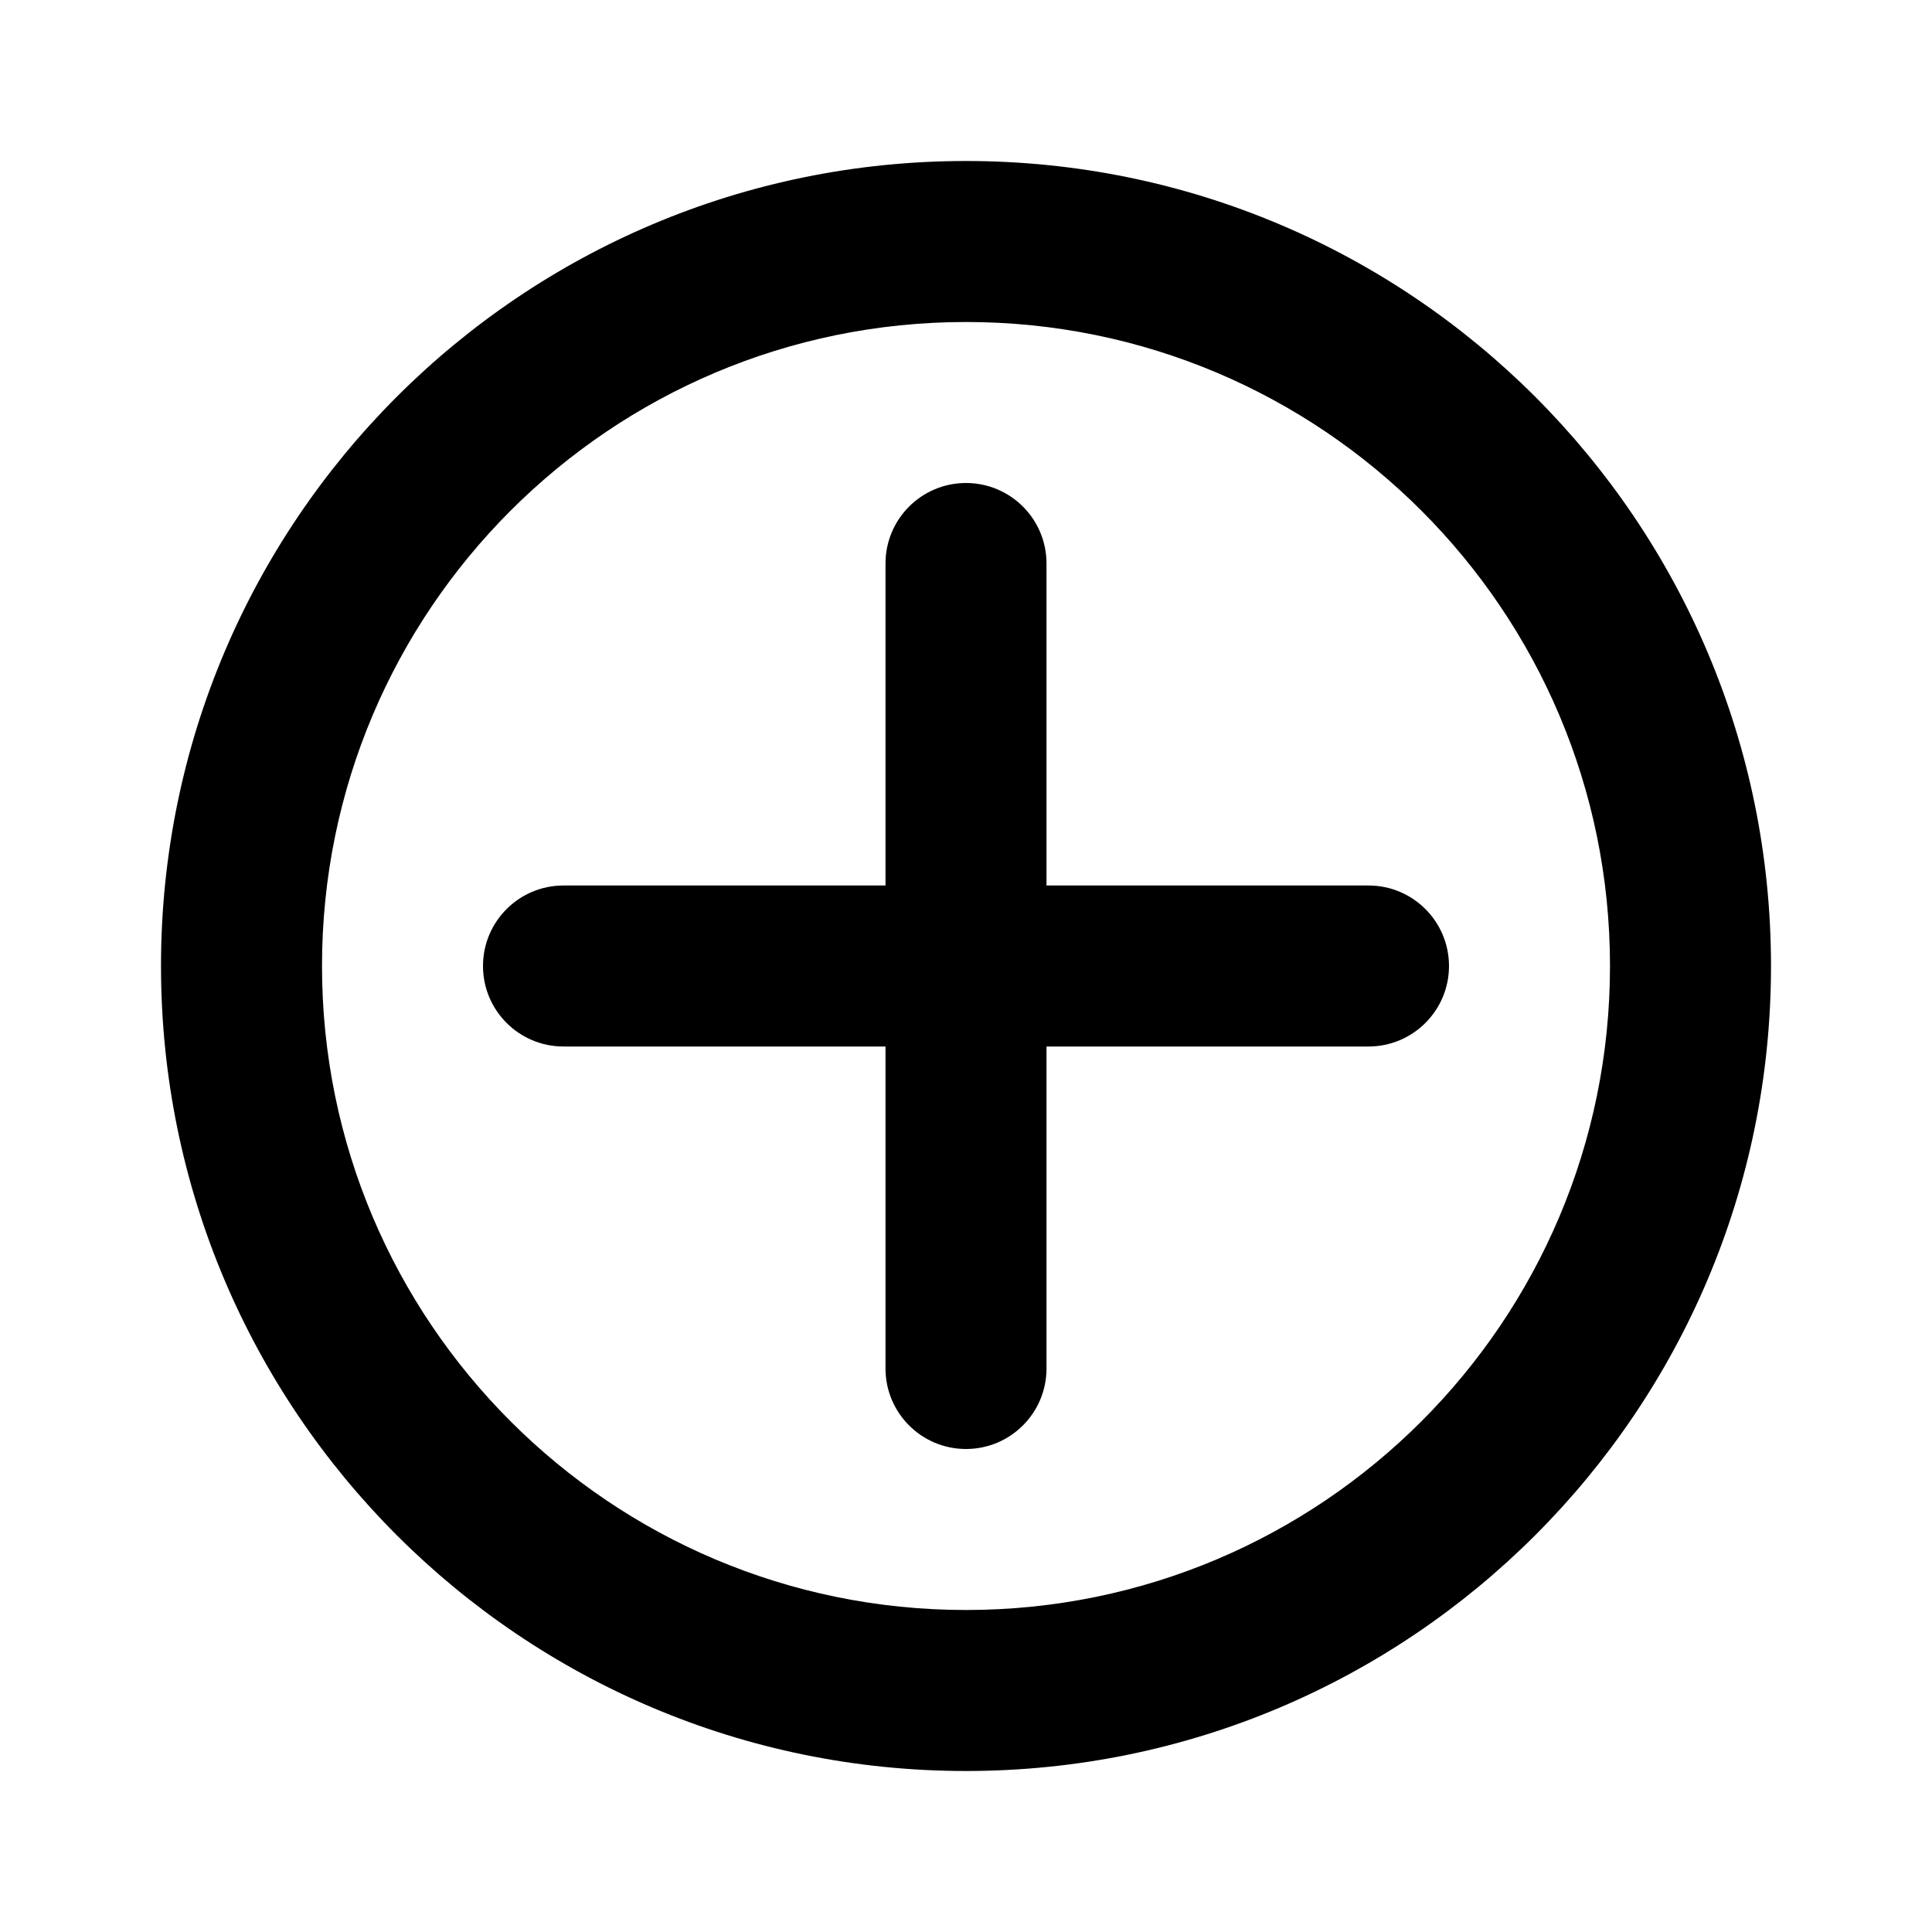
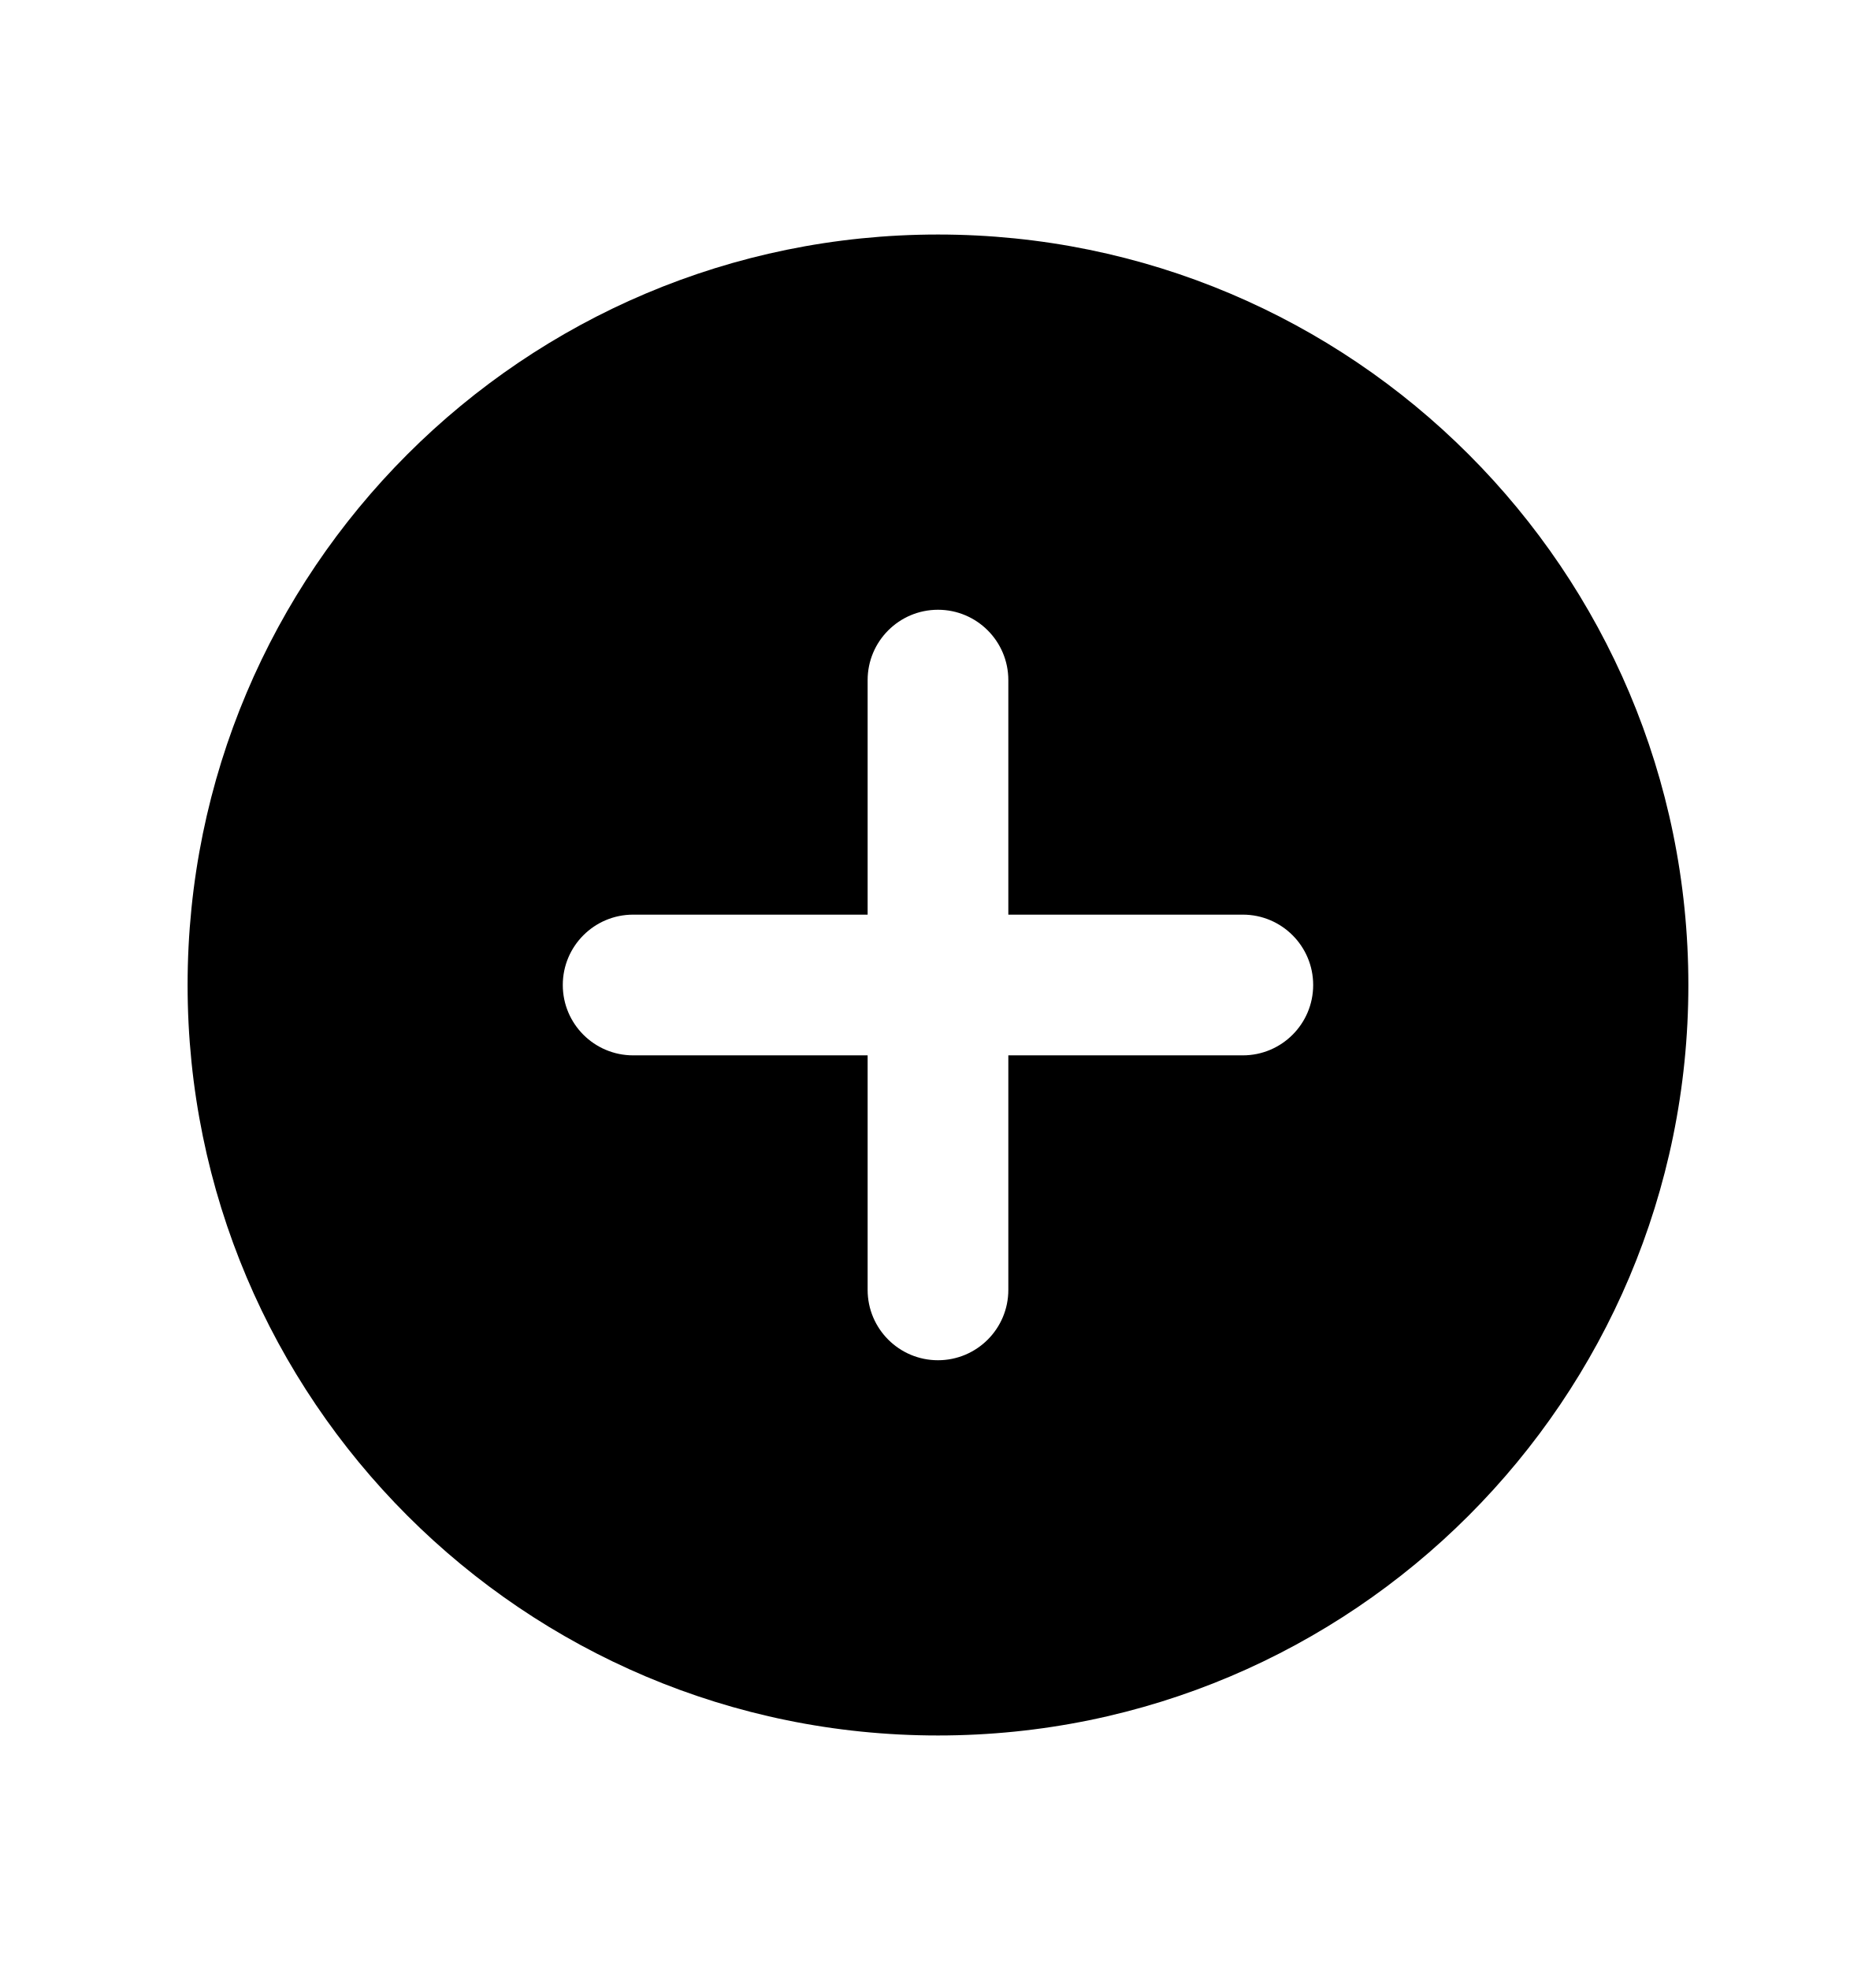
- <svg xmlns="http://www.w3.org/2000/svg" width="24" height="24" fill="currentColor" viewBox="0 0 24 24">
-   <path fill-rule="evenodd" d="M2 12C2 6.477 6.477 2 12 2s10 4.477 10 10-4.477 10-10 10S2 17.523 2 12Zm10-8a8 8 0 1 0 0 16 8 8 0 0 0 0-16Z" clip-rule="evenodd" />
-   <path fill-rule="evenodd" d="M13 7a1 1 0 1 0-2 0v4H7a1 1 0 1 0 0 2h4v4a1 1 0 1 0 2 0v-4h4a1 1 0 1 0 0-2h-4V7Z" clip-rule="evenodd" />
+ <svg xmlns="http://www.w3.org/2000/svg" width="20" height="21" fill="currentColor" viewBox="0 0 20 21">
+   <path fill-rule="evenodd" d="M10 18.5a8 8 0 1 0 0-16 8 8 0 0 0 0 16Zm.75-11.25a.75.75 0 0 0-1.5 0v2.5h-2.5a.75.75 0 0 0 0 1.5h2.5v2.5a.75.75 0 0 0 1.5 0v-2.5h2.5a.75.75 0 0 0 0-1.5h-2.5v-2.5Z" clip-rule="evenodd" />
</svg>
